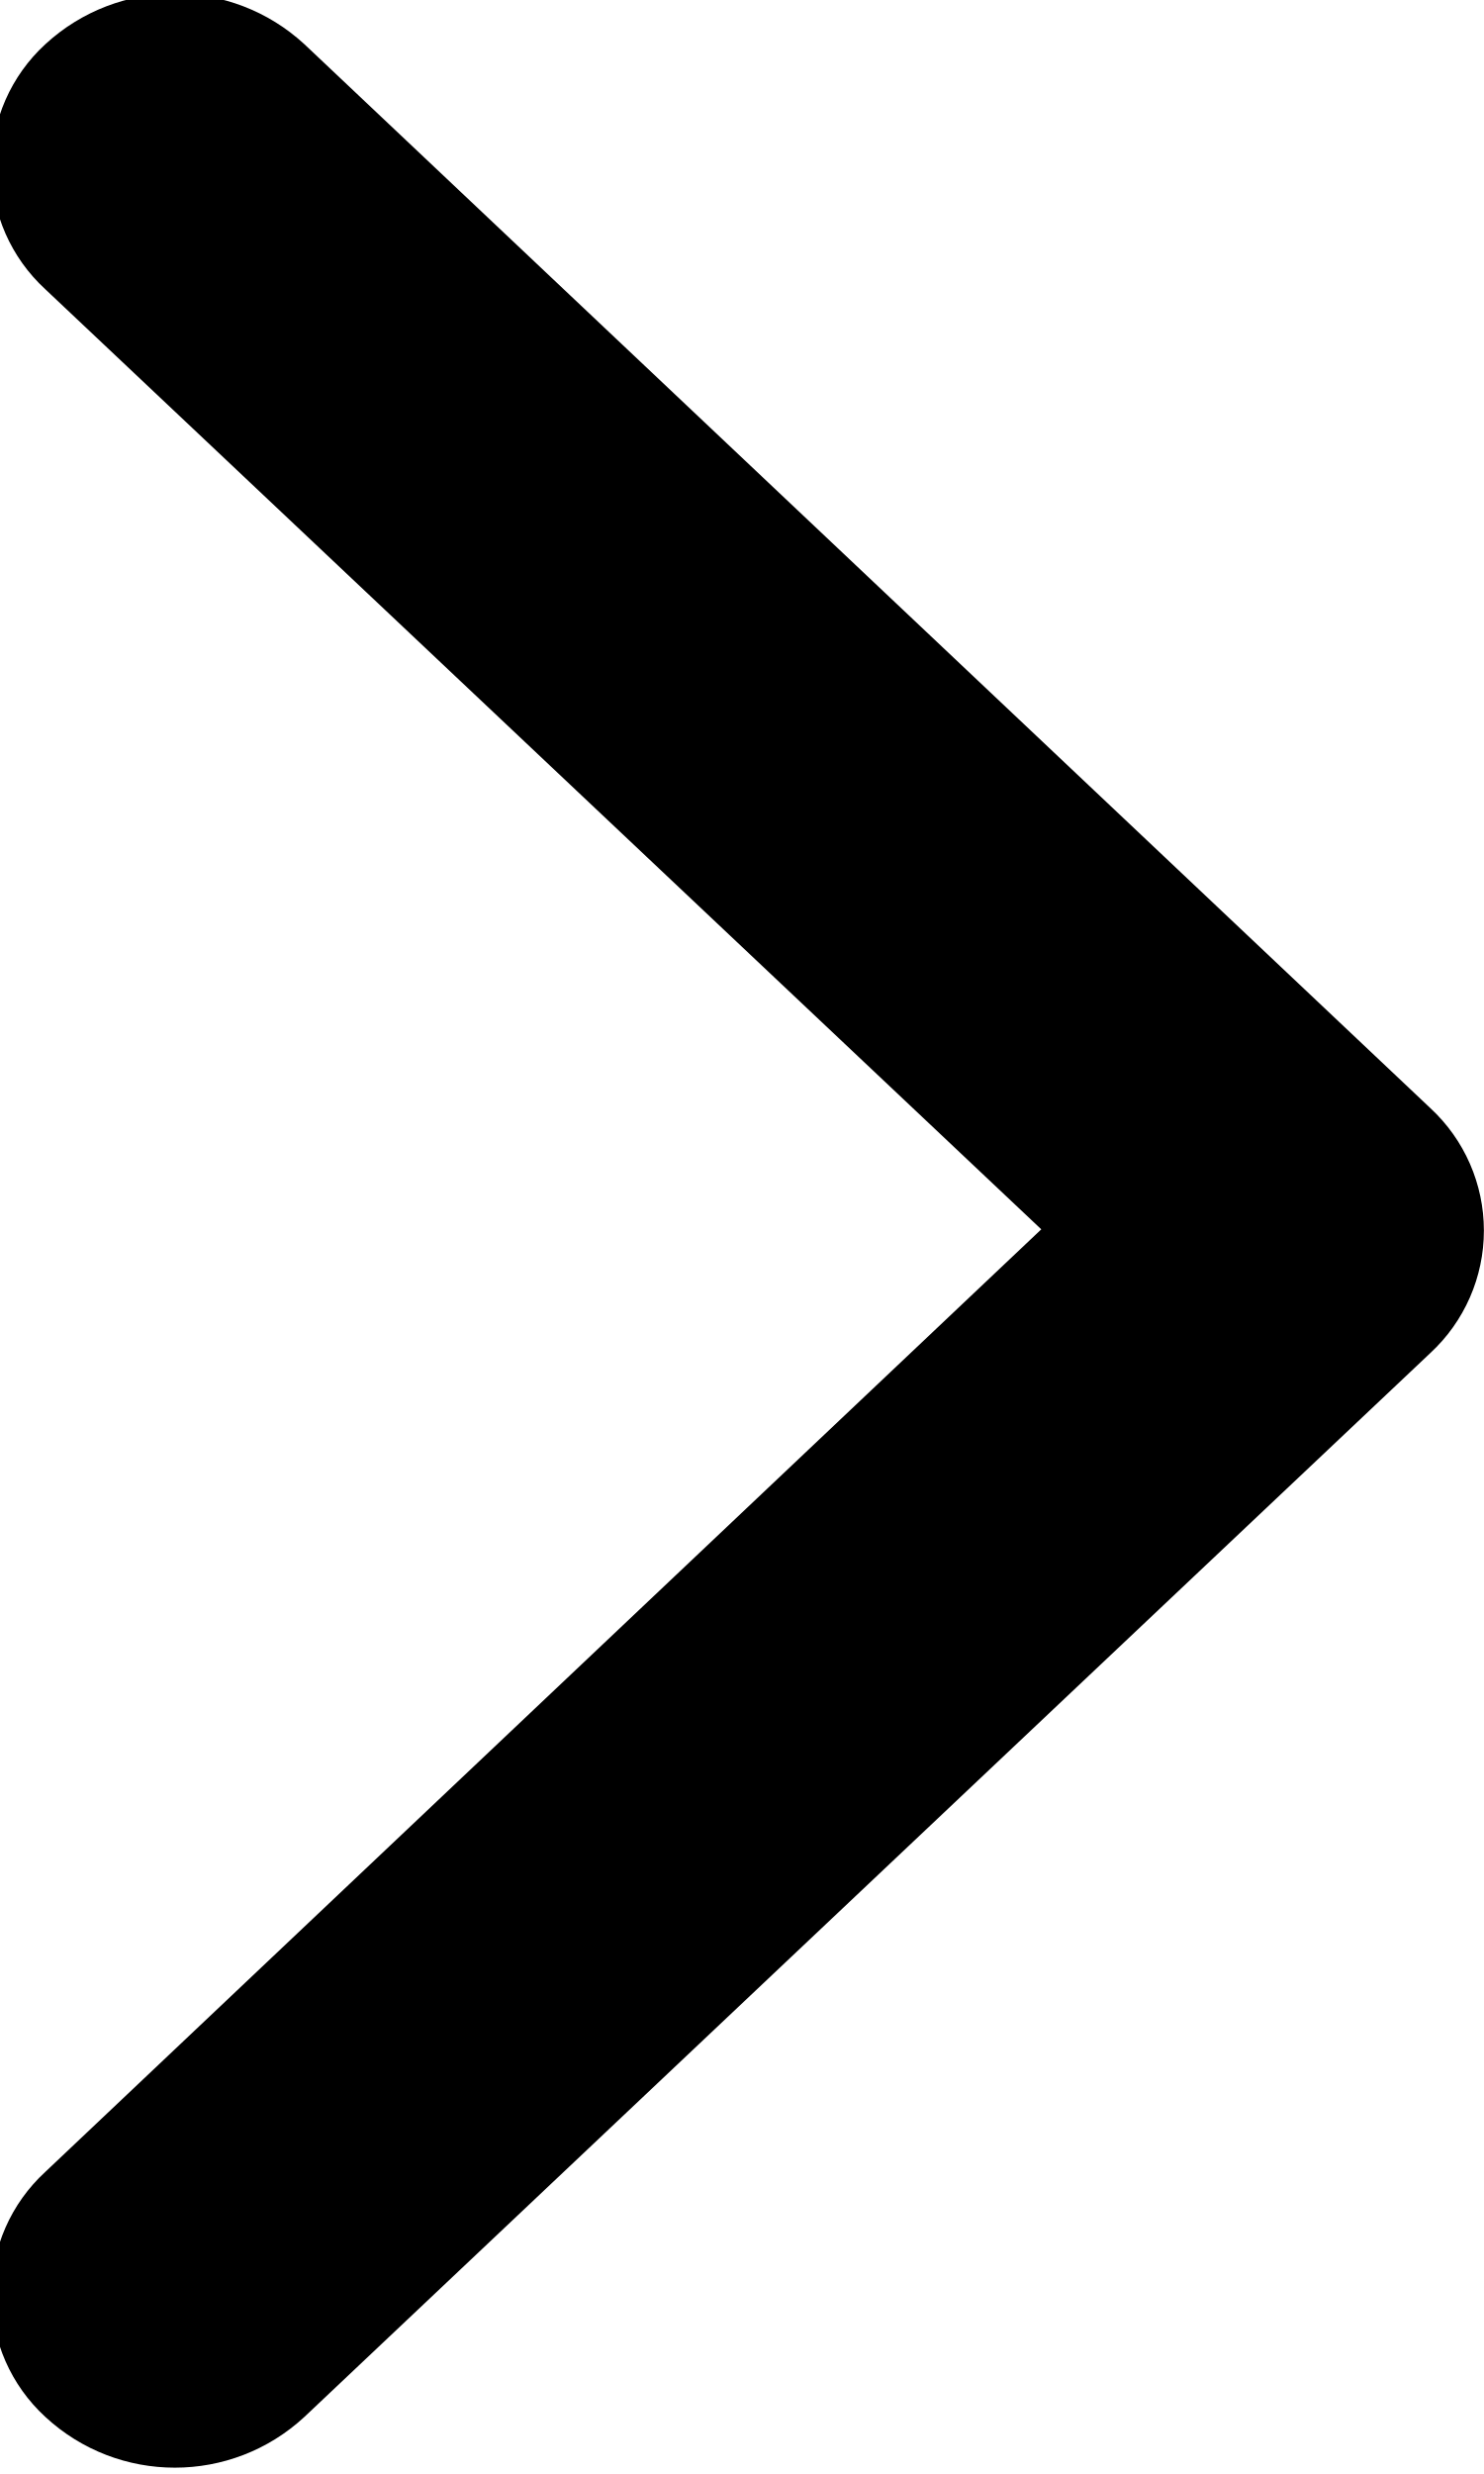
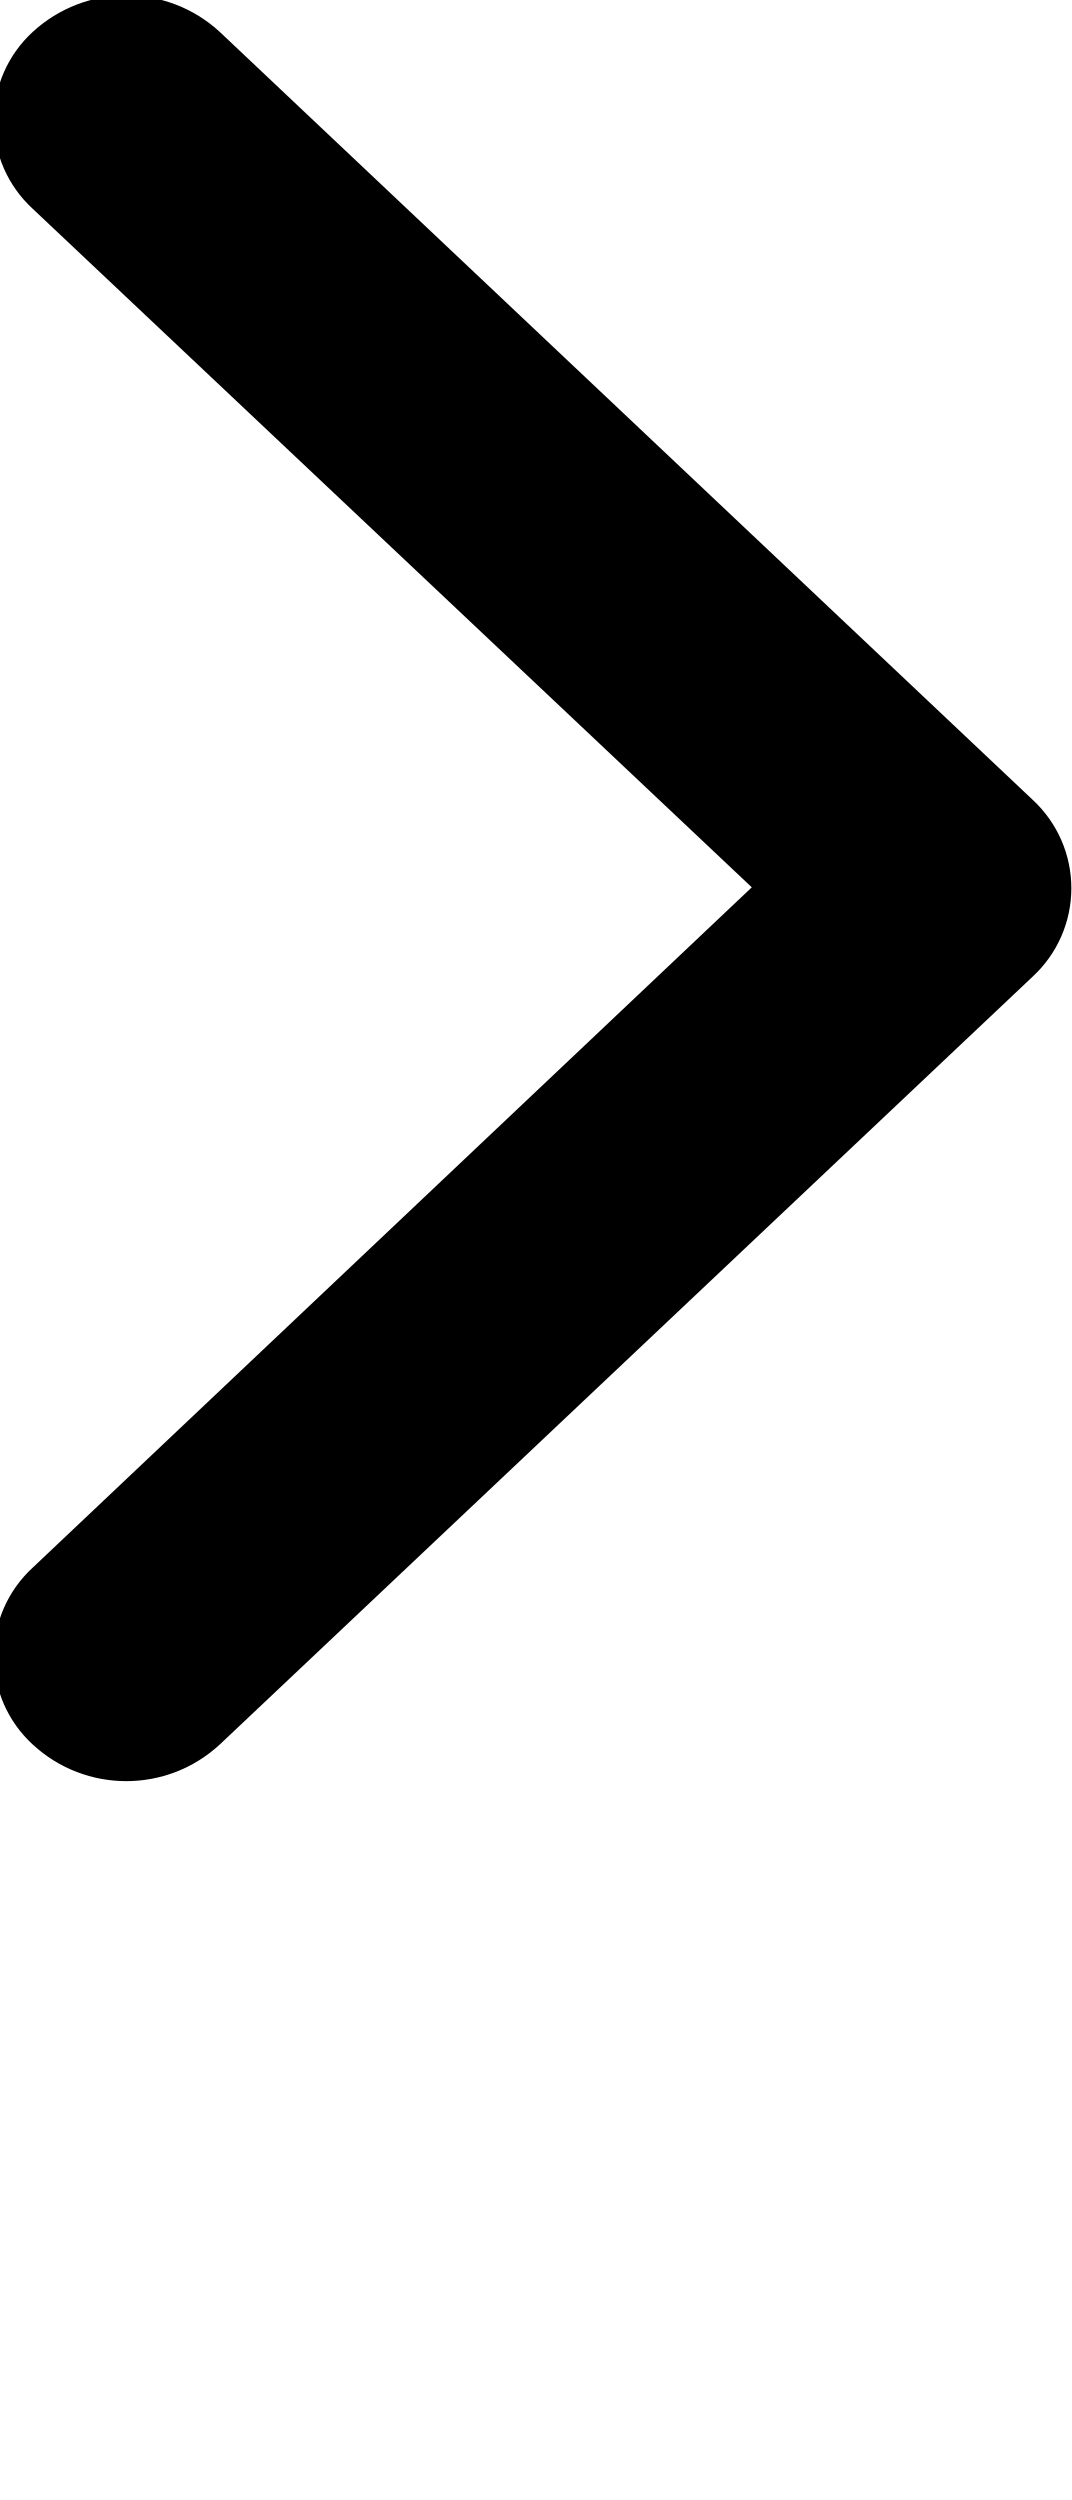
- <svg xmlns="http://www.w3.org/2000/svg" width="6" height="10" viewBox="0 0 6 10" style="fill-rule: evenodd" class="breadcrumbs-icon-fill">
+ <svg xmlns="http://www.w3.org/2000/svg" width="6" height="14" viewBox="0 0 6 14" style="fill-rule: evenodd" class="breadcrumbs-icon-fill">
  <path d="M785.783,854.5l-4.552,4.3a0.771,0.771,0,0,1-1.048,0,0.672,0.672,0,0,1,0-.99L784.21,854l-4.027-3.8a0.672,0.672,0,0,1,0-.99,0.773,0.773,0,0,1,1.048,0l4.552,4.3A0.674,0.674,0,0,1,785.783,854.5Z" transform="translate(-780 -849.031)" />
</svg>
